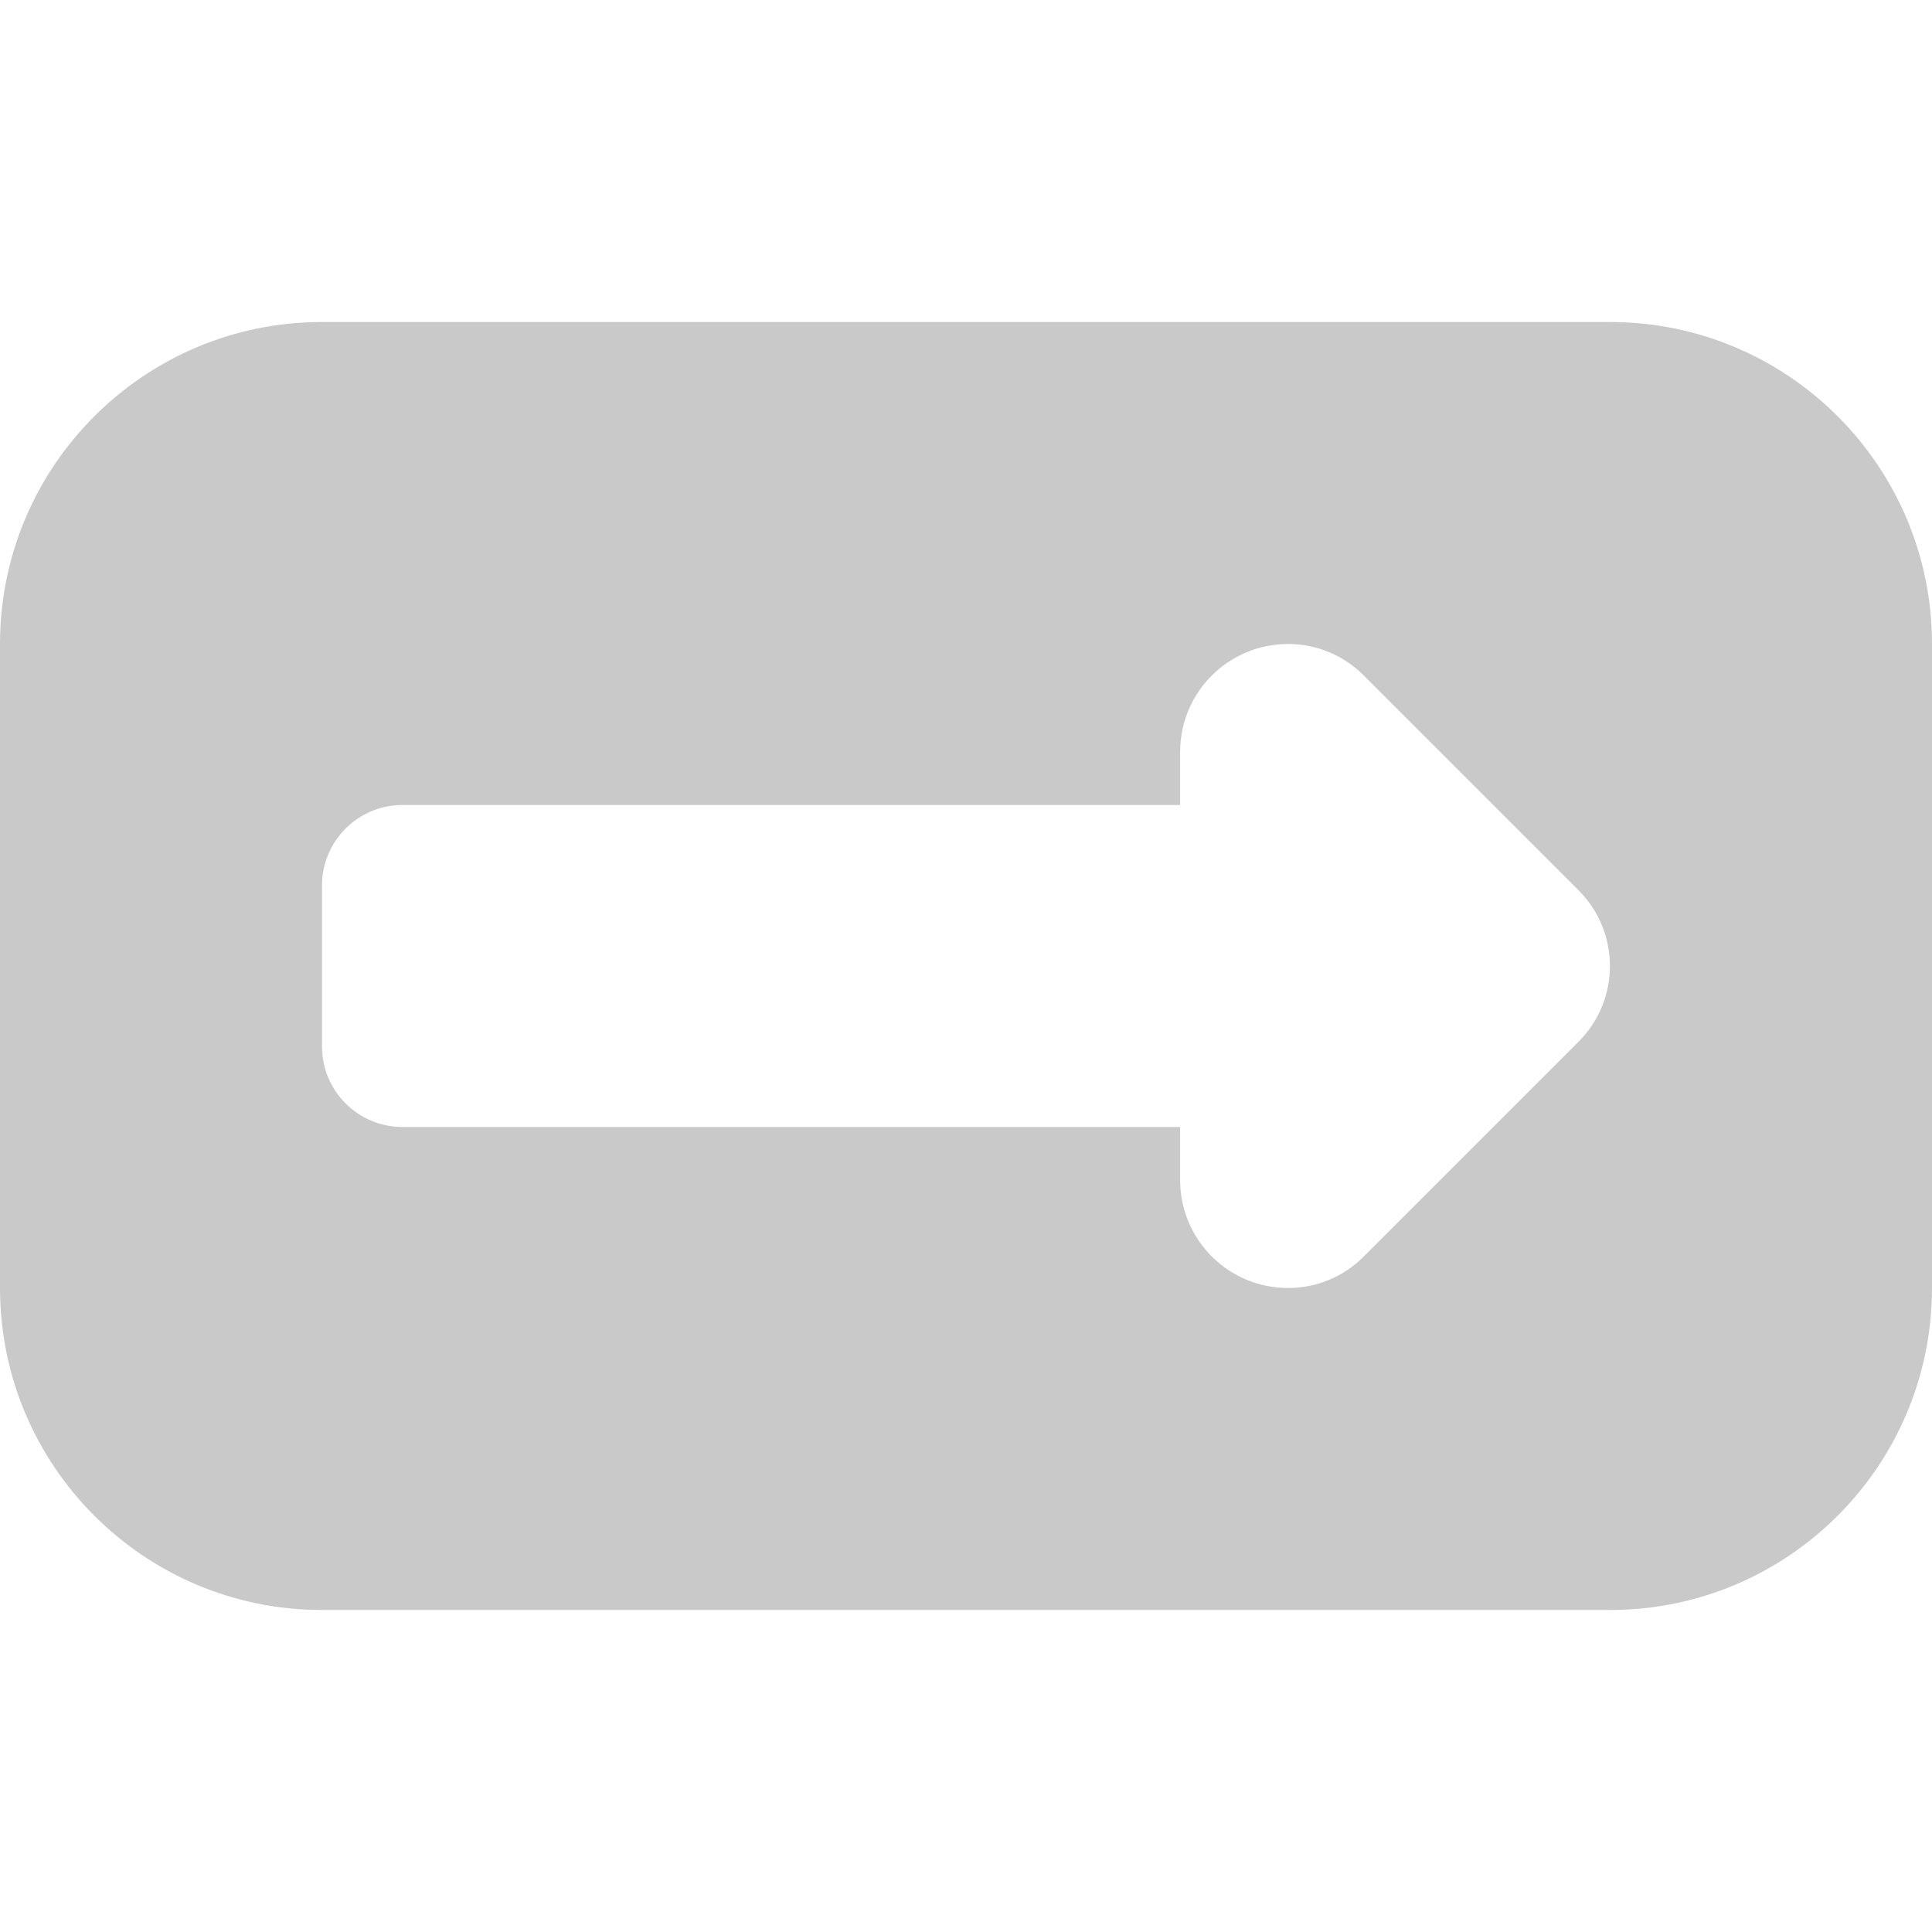
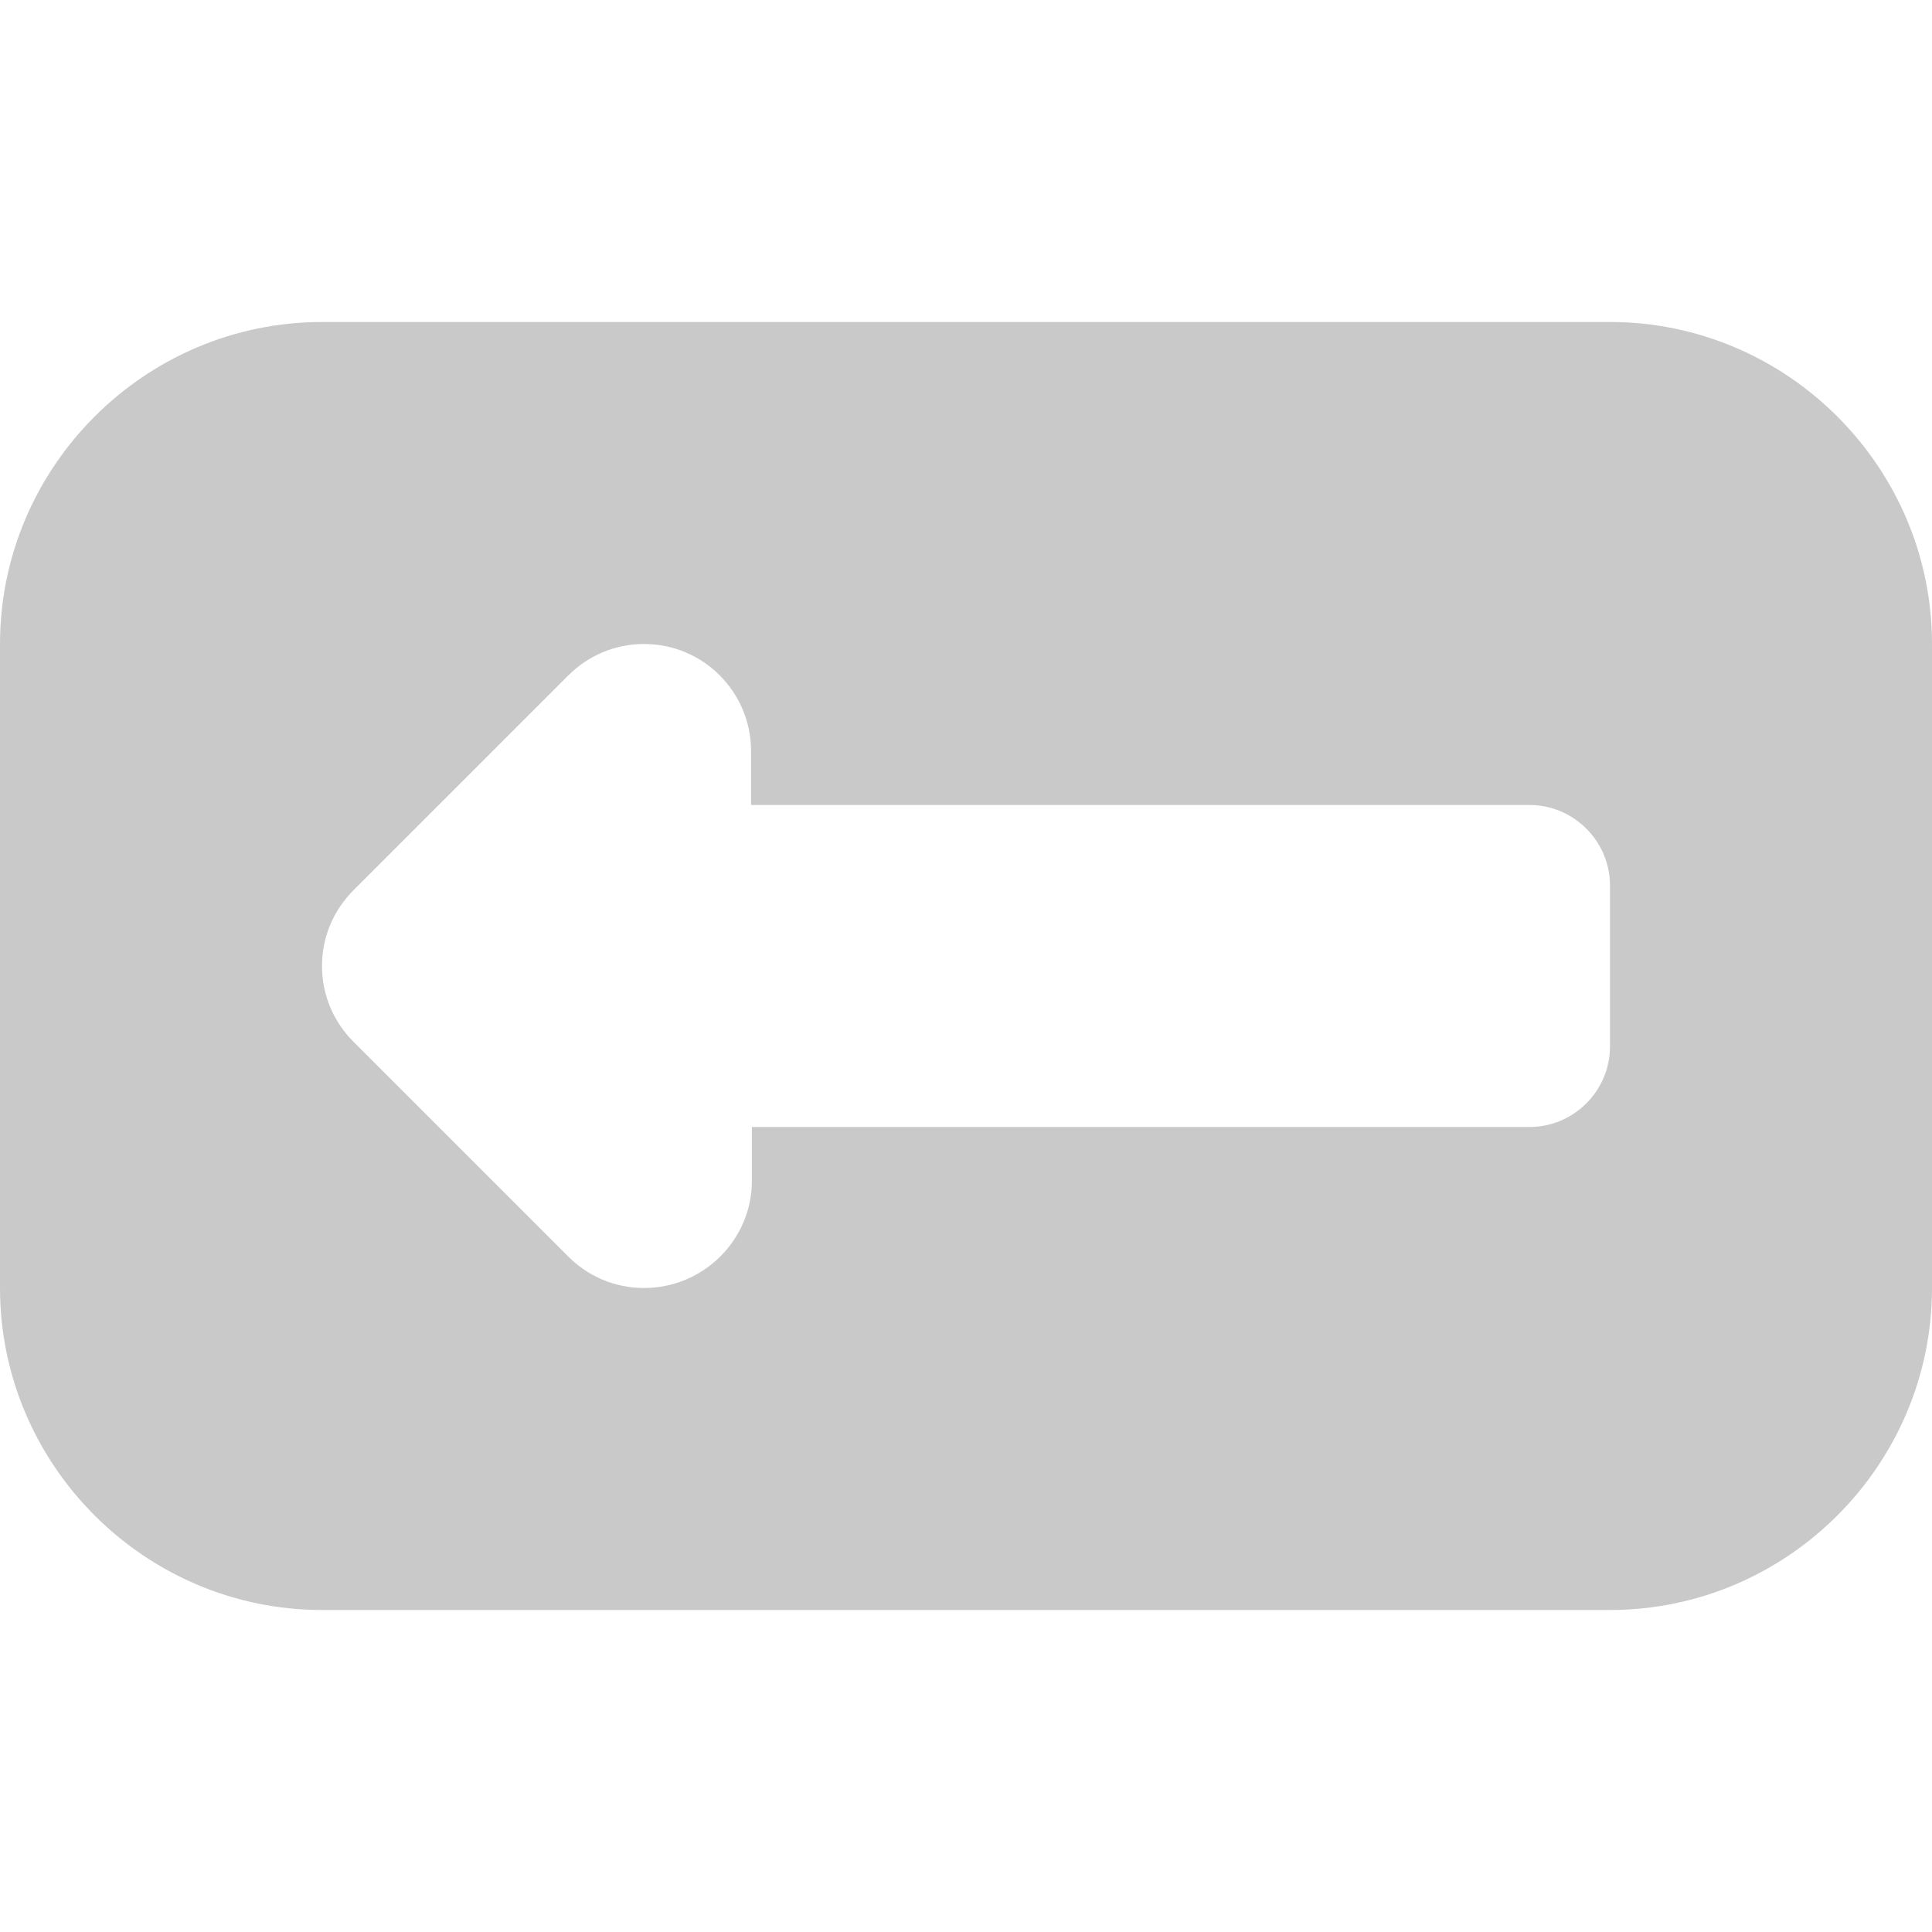
- <svg xmlns="http://www.w3.org/2000/svg" id="Camada_1" data-name="Camada 1" viewBox="0 0 24 24">
-   <defs>
-     <style>.cls-1{fill:#c9c9c9;}</style>
-   </defs>
-   <path class="cls-1" d="M20,4H4A4,4,0,0,0,0,8v8a4,4,0,0,0,4,4H20a4,4,0,0,0,4-4V8A4,4,0,0,0,20,4Zm-.39,8.94h0l-2.67,2.67h0A1.32,1.32,0,0,1,16,16a1.34,1.34,0,0,1-1.34-1.33V14H5a1,1,0,0,1-1-1V11a1,1,0,0,1,1-1h9.66V9.33A1.34,1.34,0,0,1,16,8a1.32,1.32,0,0,1,.94.39h0l2.67,2.67h0a1.33,1.33,0,0,1,0,1.88Z" />
+ <svg xmlns="http://www.w3.org/2000/svg" version="1.1" x="0px" y="0px" viewBox="0 0 24 24" style="enable-background:new 0 0 24 24;" xml:space="preserve">
+   <style type="text/css">
+ 	.st0{fill:#C9C9C9;}
+ </style>
+   <g id="Camada_1">
+     <path class="st0" d="M4,20h16c2.2,0,4-1.8,4-4V8c0-2.2-1.8-4-4-4H4C1.8,4,0,5.8,0,8v8C0,18.2,1.8,20,4,20z M4.39,11.06L4.39,11.06   l2.67-2.67l0,0C7.3,8.15,7.63,8,8,8c0.74,0,1.33,0.6,1.33,1.33V10H19c0.55,0,1,0.45,1,1v2c0,0.55-0.45,1-1,1H9.34v0.67   C9.34,15.4,8.74,16,8,16c-0.37,0-0.7-0.15-0.94-0.39l0,0l-2.67-2.67v0C4.15,12.7,4,12.37,4,12S4.15,11.3,4.39,11.06z" />
+   </g>
+   <g id="Camada_2">
+ </g>
</svg>
